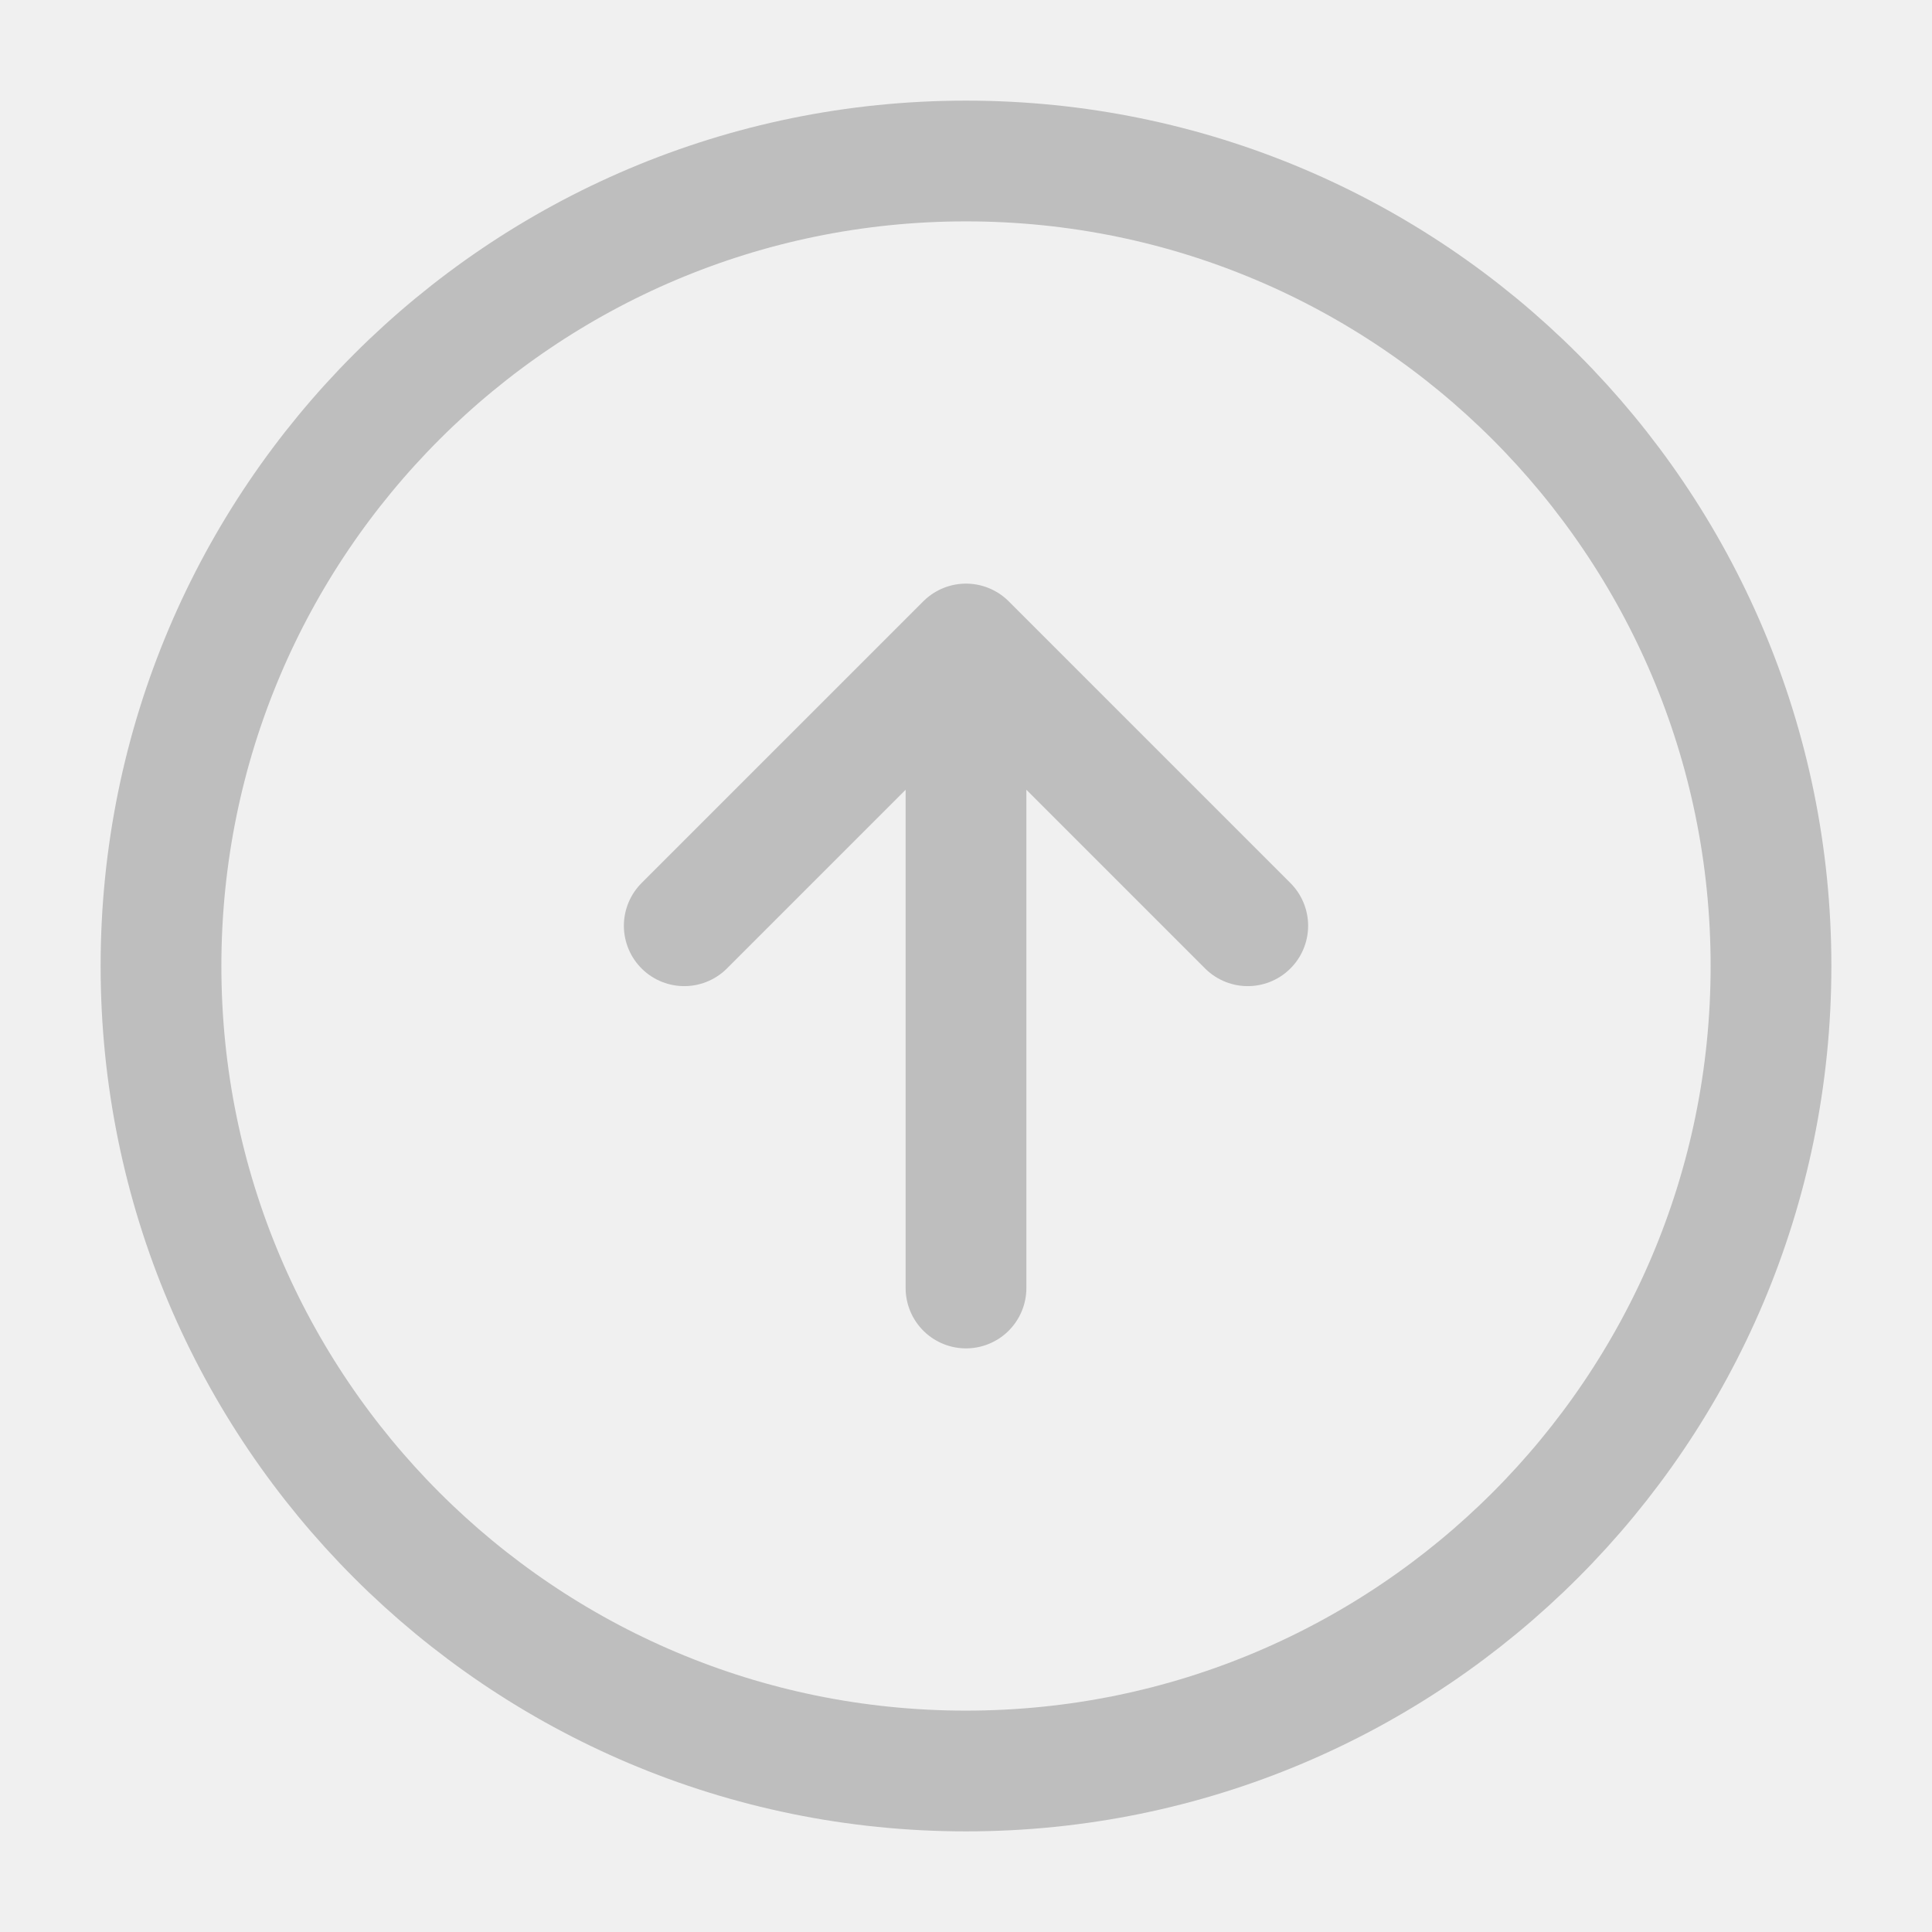
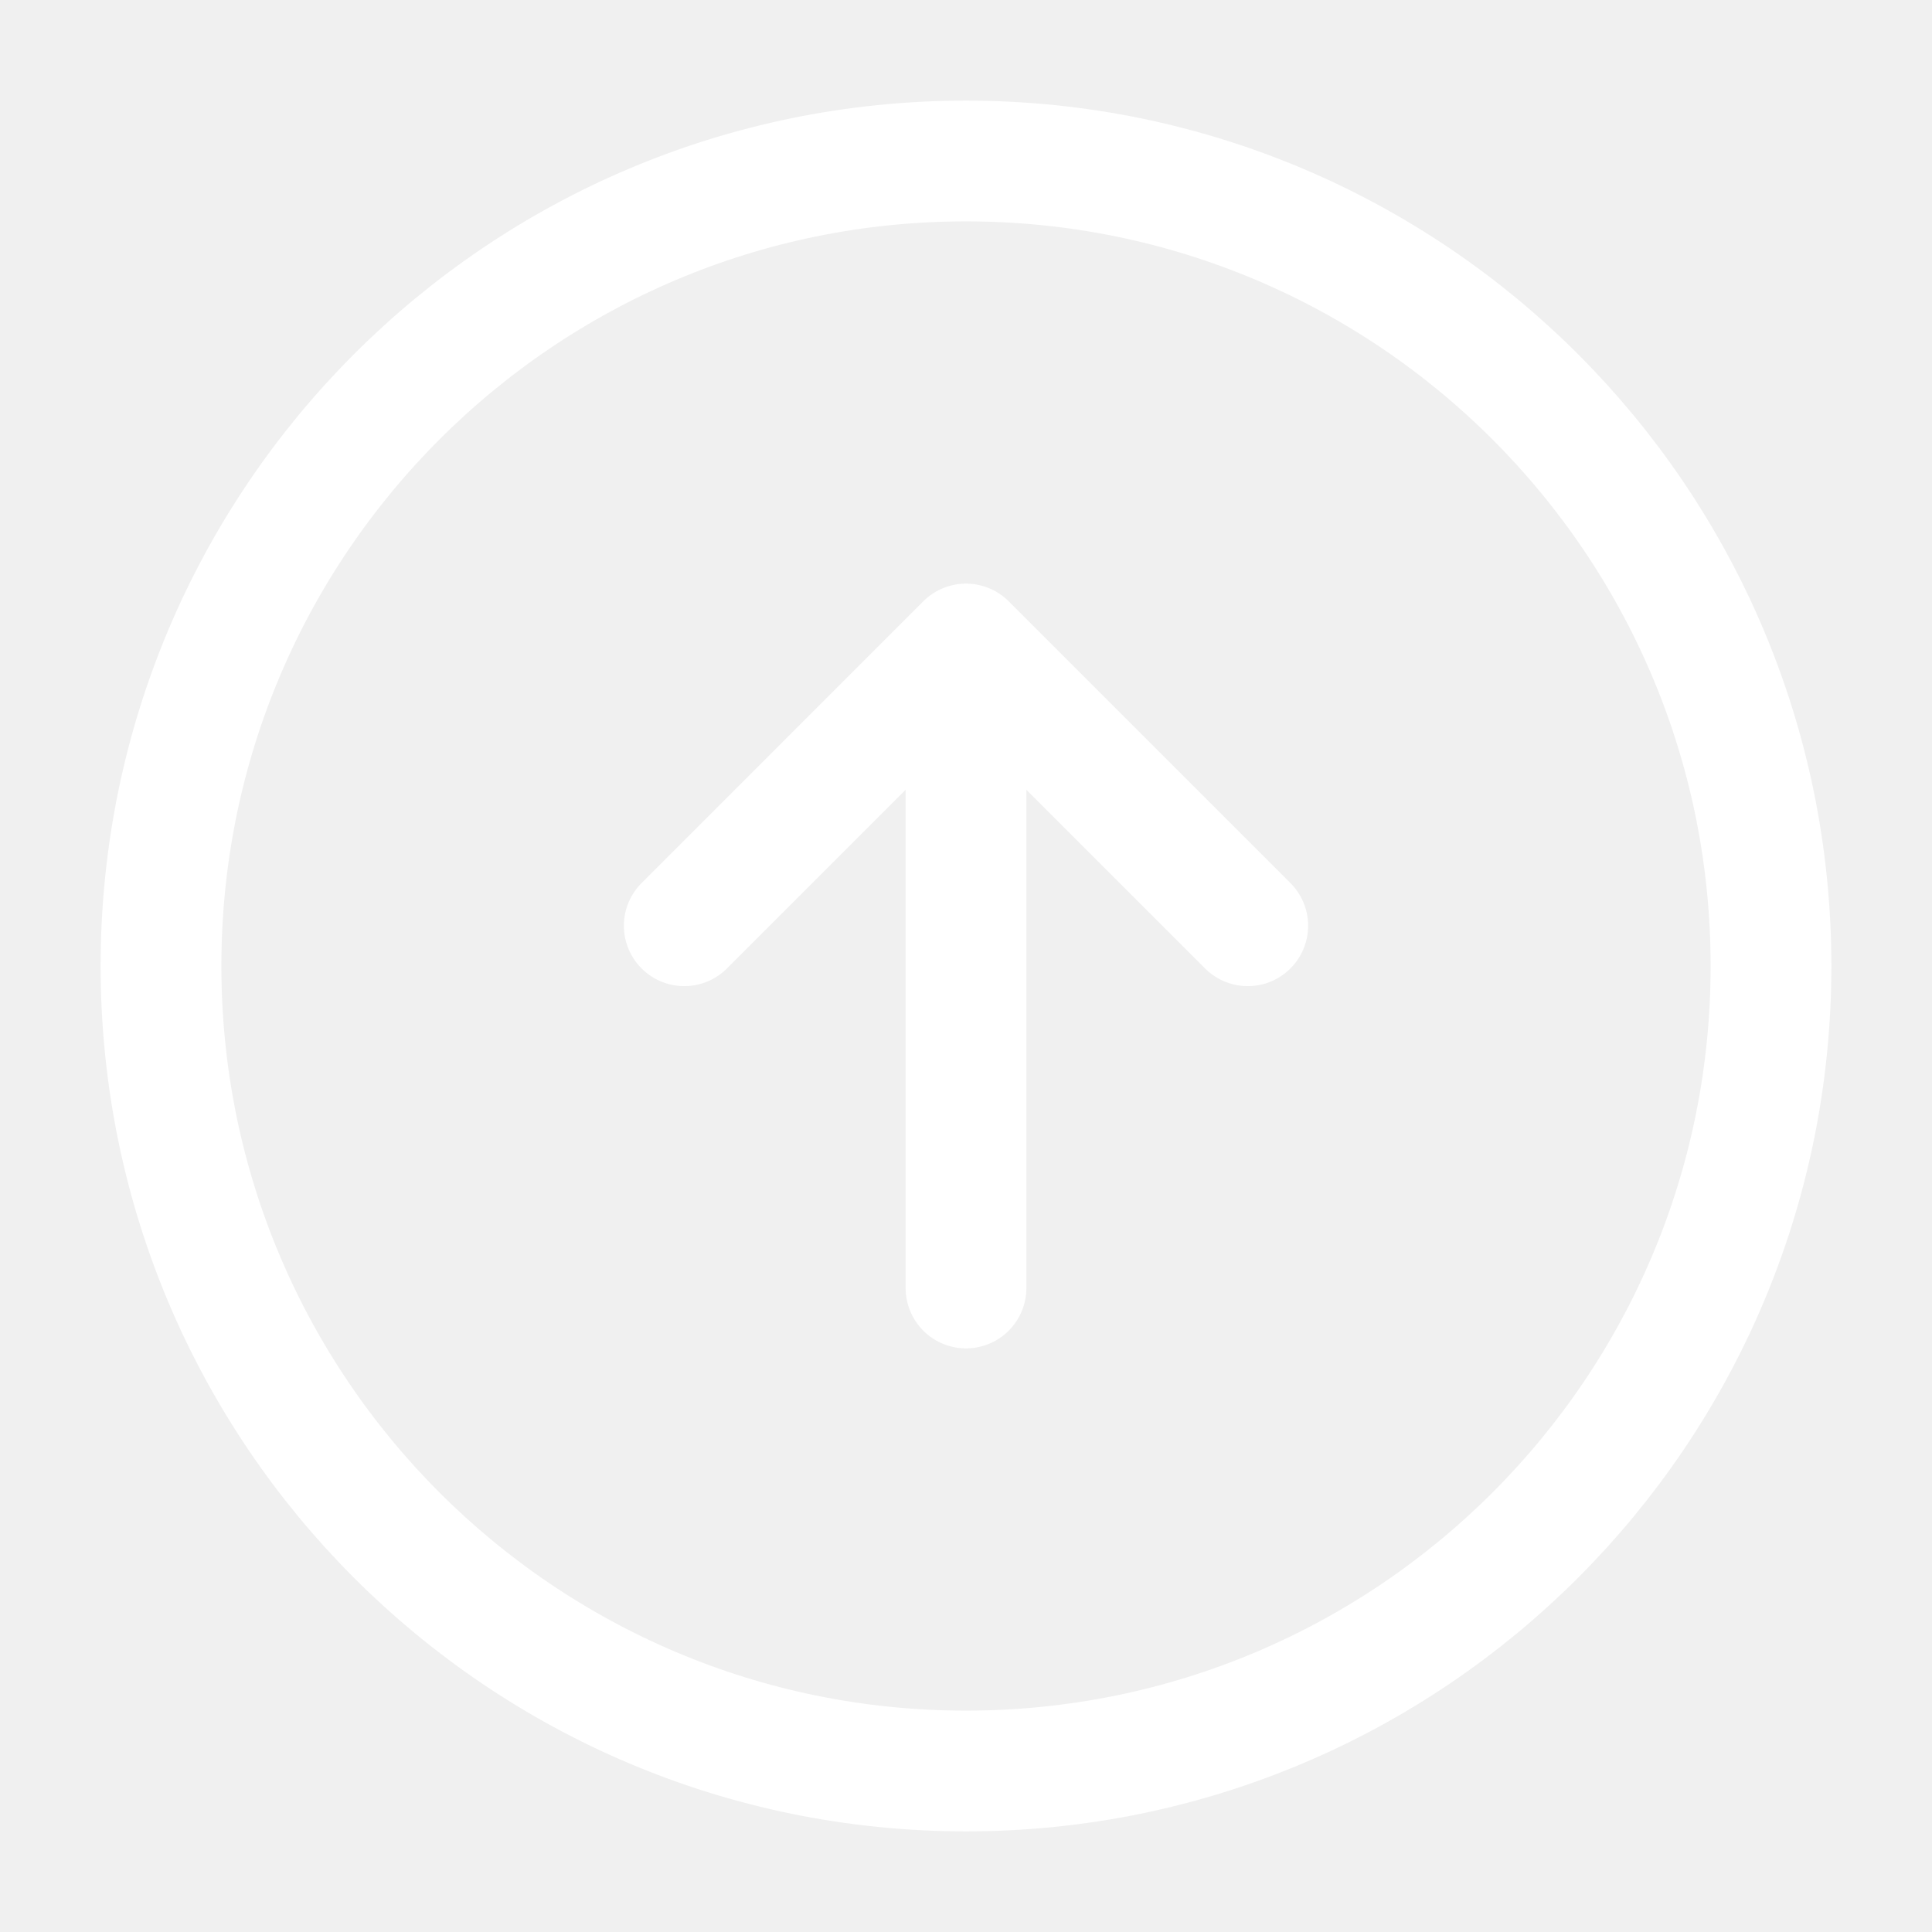
<svg xmlns="http://www.w3.org/2000/svg" fill="none" height="24" stroke-width="1.5" viewBox="0 0 24 24" width="24">
-   <path d="M12 16V8M12 8L15.5 11.5M12 8L8.5 11.5" stroke="#bebebe" stroke-linecap="round" stroke-linejoin="round" />
-   <path d="M12 22C17.523 22 22 17.523 22 12C22 6.477 17.523 2 12 2C6.477 2 2 6.477 2 12C2 17.523 6.477 22 12 22Z" stroke="#bebebe" stroke-linecap="round" stroke-linejoin="round" />
+   <path d="M12 16V8M12 8L15.5 11.5M12 8L8.5 11.5" stroke="#ffffff" stroke-linecap="round" stroke-linejoin="round" />
+   <path d="M12 22C17.523 22 22 17.523 22 12C22 6.477 17.523 2 12 2C6.477 2 2 6.477 2 12C2 17.523 6.477 22 12 22Z" stroke="#ffffff" stroke-linecap="round" stroke-linejoin="round" />
</svg>
